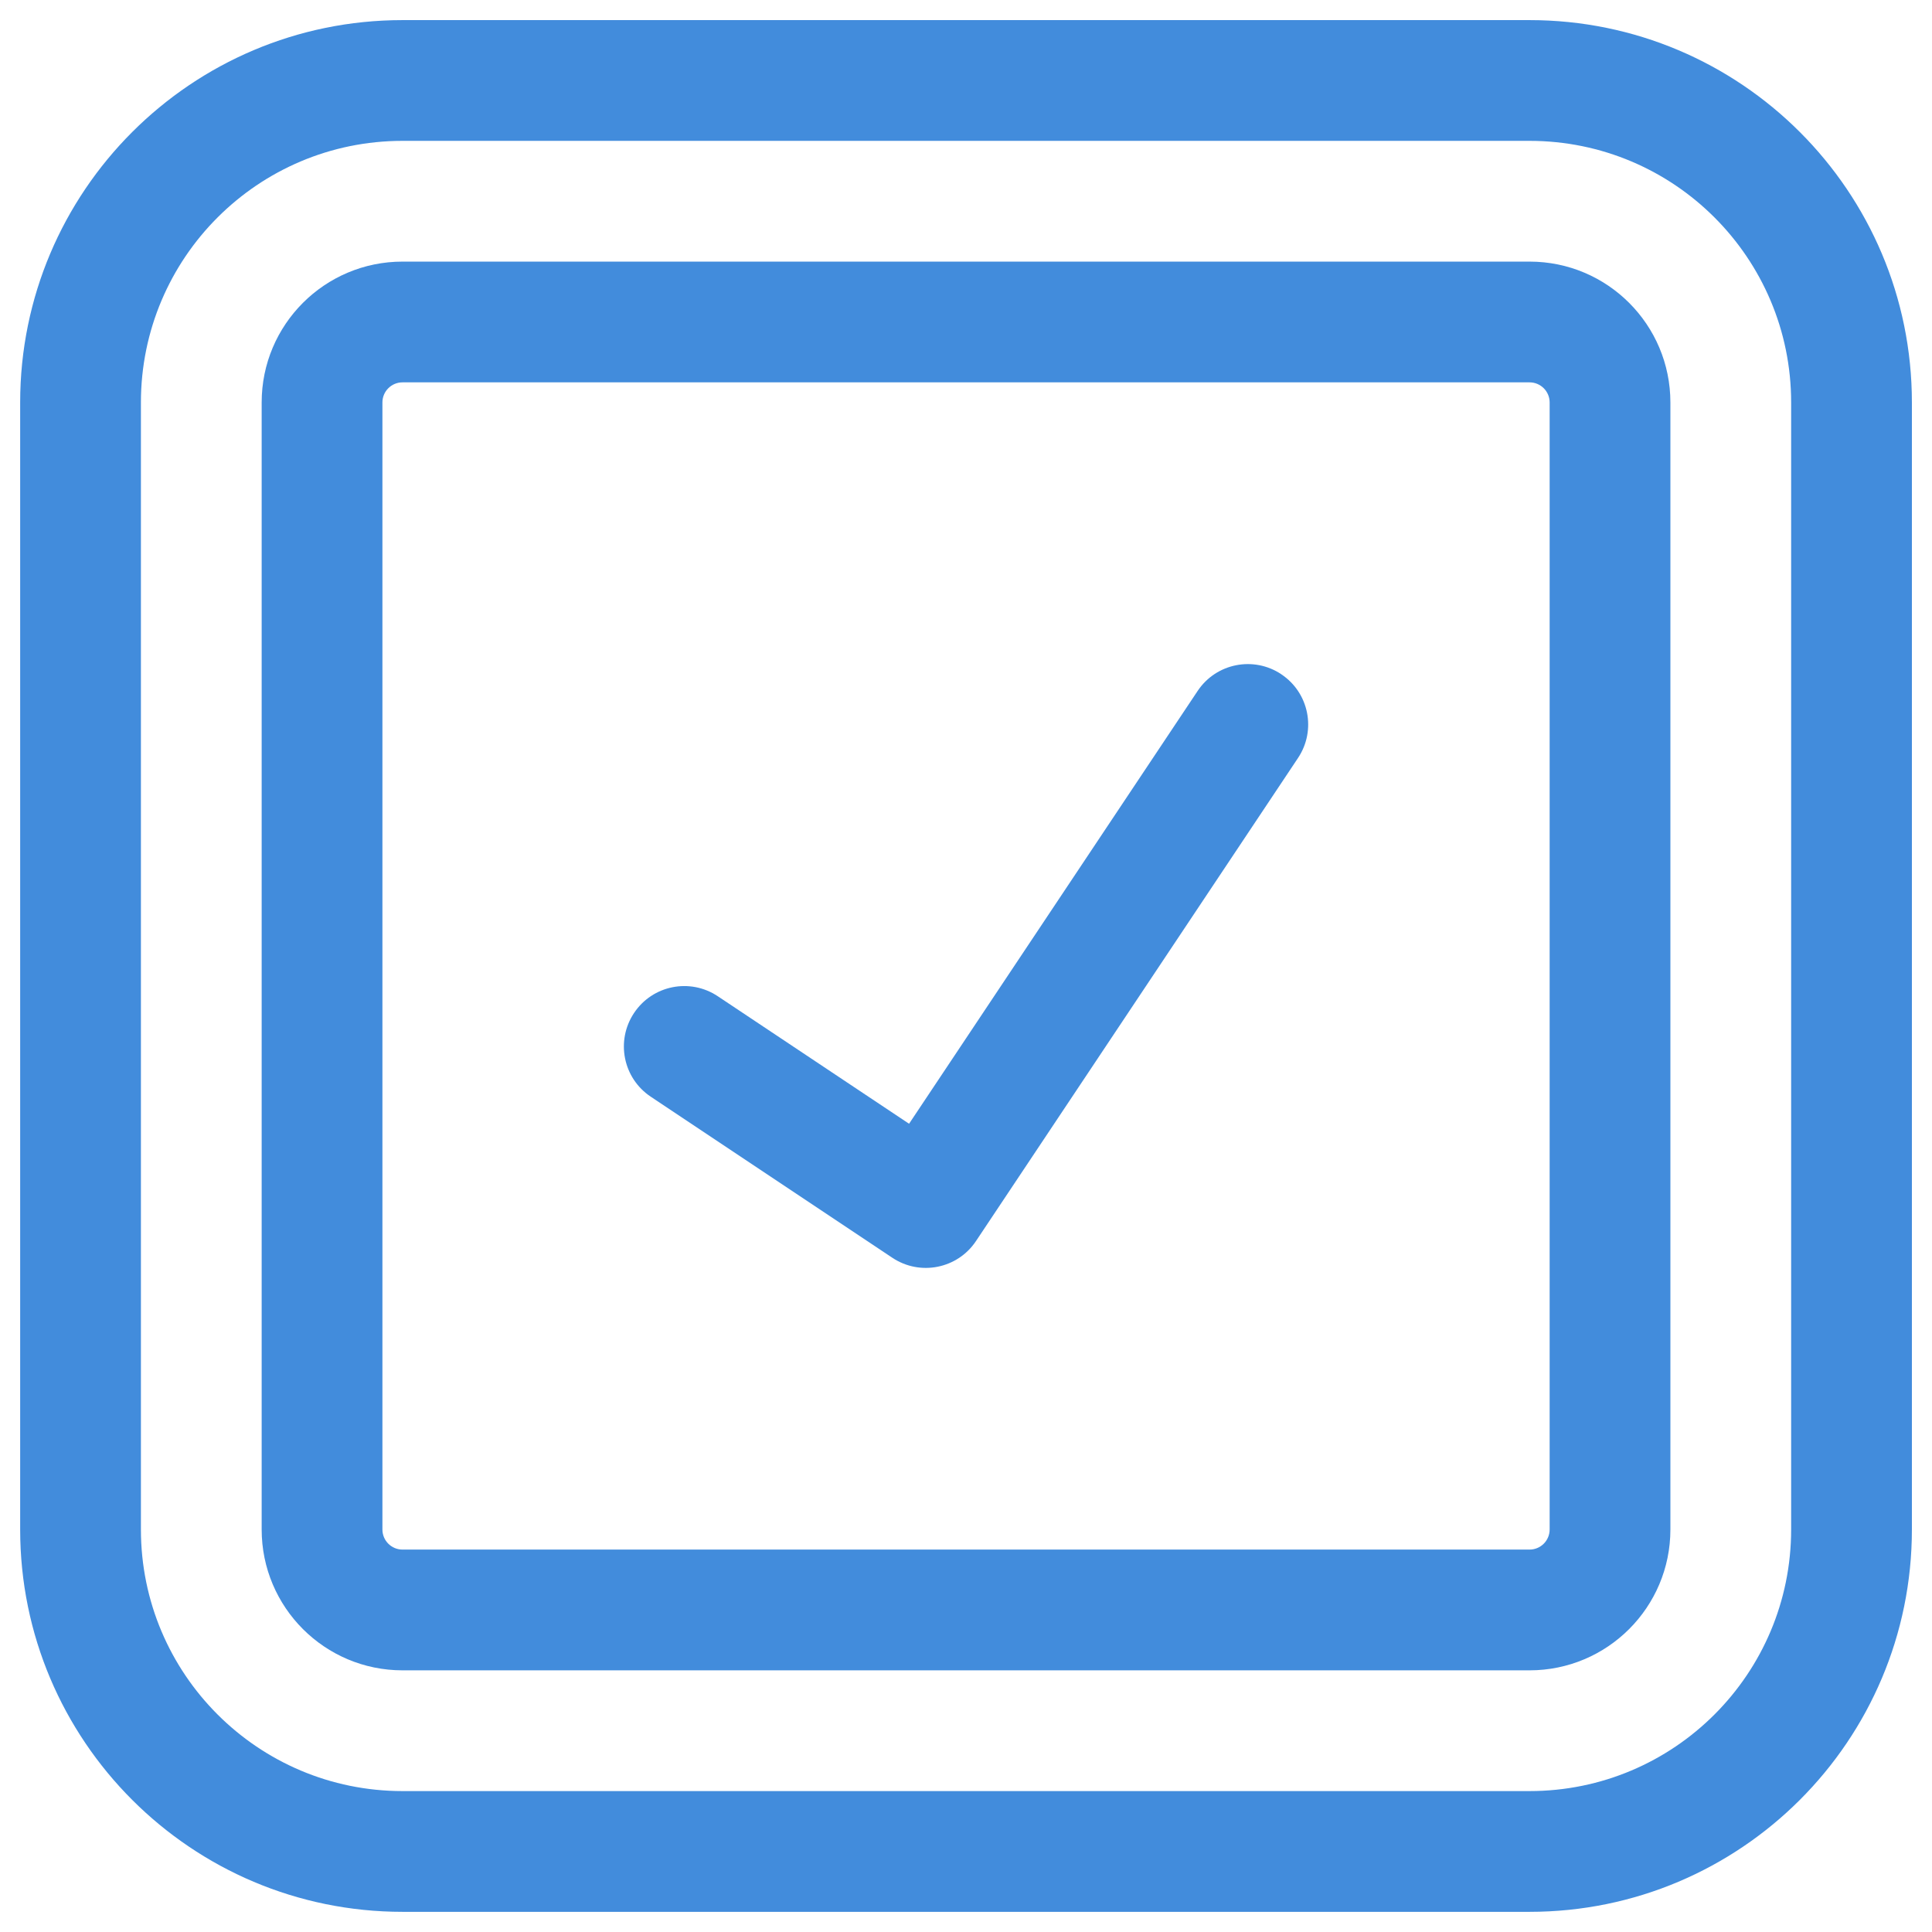
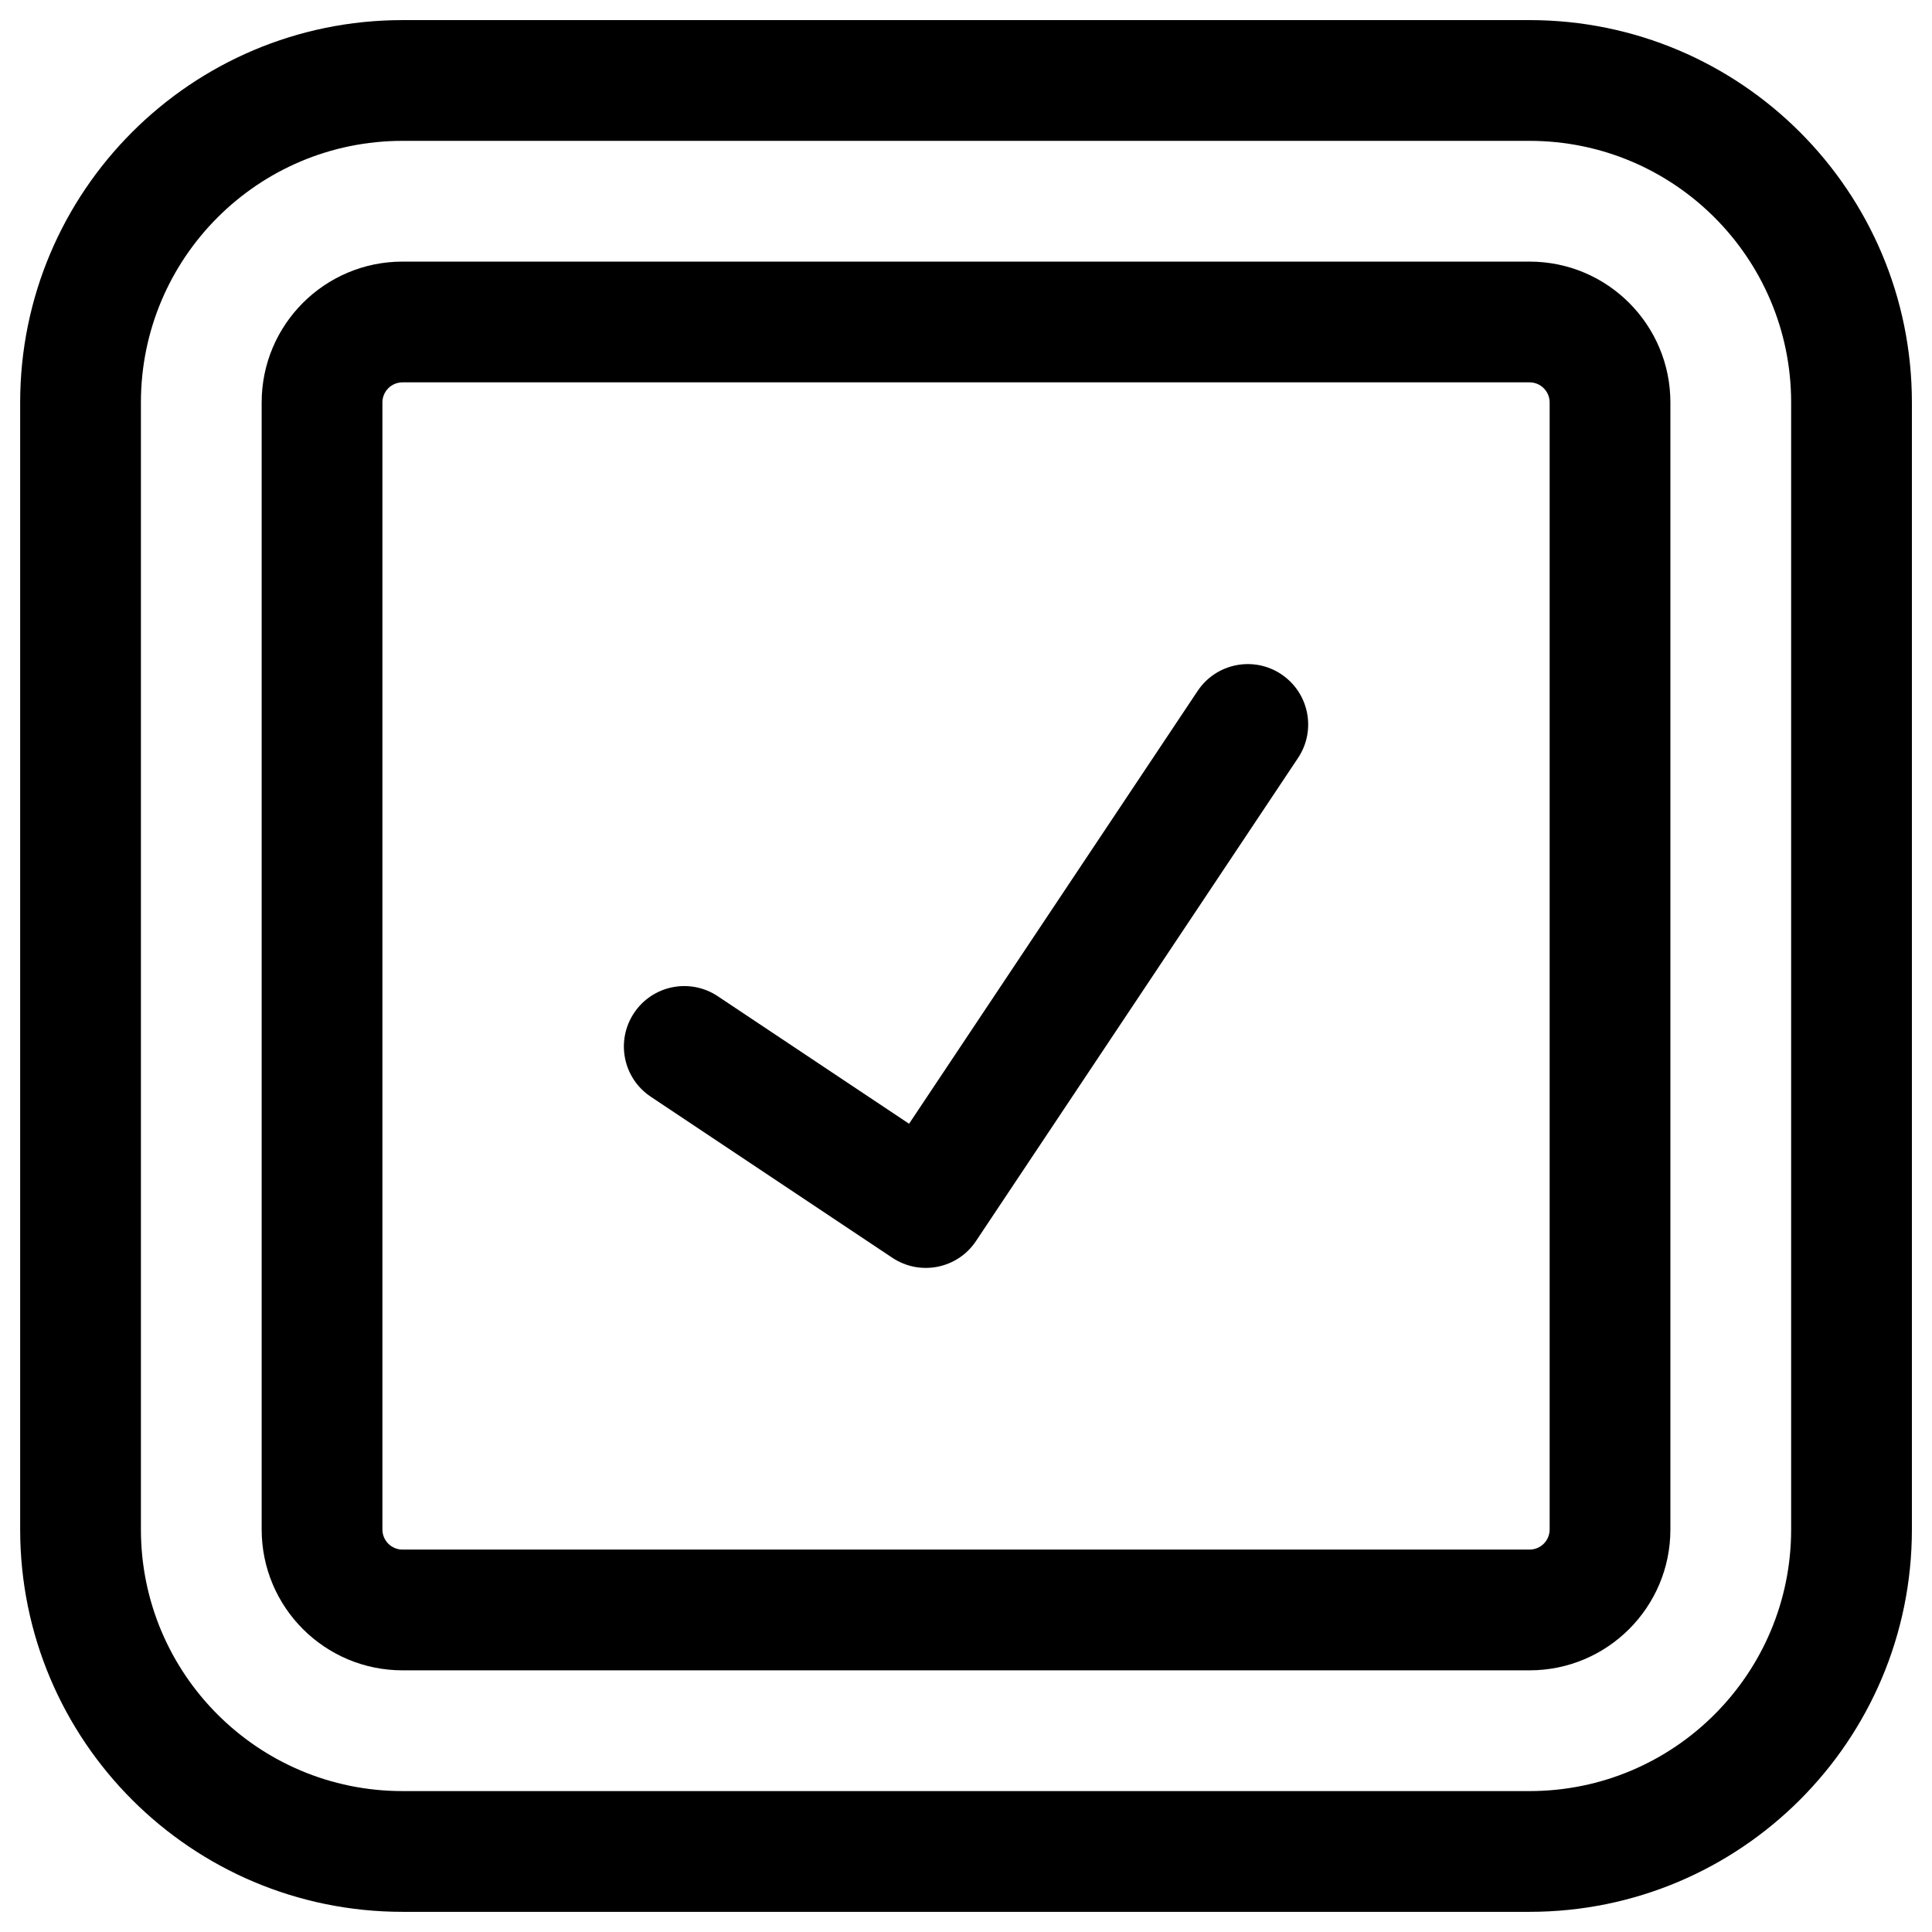
<svg xmlns="http://www.w3.org/2000/svg" fill="none" height="32" viewBox="0 0 32 32" width="32">
  <g clip-rule="evenodd" fill-rule="evenodd">
-     <path d="m6.667 2.333c-2.393 0-4.333 1.94-4.333 4.333v18.667c0 2.393 1.94 4.333 4.333 4.333h18.667c2.393 0 4.333-1.94 4.333-4.333v-18.667c0-2.393-1.94-4.333-4.333-4.333zm-6.333 4.333c0-3.498 2.836-6.333 6.333-6.333h18.667c3.498 0 6.333 2.836 6.333 6.333v18.667c0 3.498-2.836 6.333-6.333 6.333h-18.667c-3.498 0-6.333-2.836-6.333-6.333z" fill="#428CDC" />
-     <path d="m6.667 6.333c-.184 0-.333.149-.333.333v18.667c0 .184.149.333.333.333h18.667c.184 0 .333-.149.333-.333v-18.667c0-.184-.149-.333-.333-.333zm-2.333.333c0-1.289 1.045-2.333 2.333-2.333h18.667c1.289 0 2.333 1.045 2.333 2.333v18.667c0 1.289-1.045 2.333-2.333 2.333h-18.667c-1.289 0-2.333-1.045-2.333-2.333z" fill="#428CDC" />
-     <path d="m21.222 11.168c.46.306.584.927.277 1.387l-5.333 8c-.306.46-.927.584-1.387.277l-4-2.667c-.46-.306-.584-.927-.277-1.387.306-.46.927-.584 1.387-.277l3.168 2.112 4.779-7.168c.306-.46.927-.584 1.387-.277z" fill="#428CDC" />
+     <path d="m6.667 2.333c-2.393 0-4.333 1.94-4.333 4.333v18.667c0 2.393 1.94 4.333 4.333 4.333h18.667c2.393 0 4.333-1.94 4.333-4.333v-18.667c0-2.393-1.94-4.333-4.333-4.333zm-6.333 4.333c0-3.498 2.836-6.333 6.333-6.333h18.667c3.498 0 6.333 2.836 6.333 6.333v18.667c0 3.498-2.836 6.333-6.333 6.333h-18.667c-3.498 0-6.333-2.836-6.333-6.333z" fill="currentColor" />
+     <path d="m6.667 6.333c-.184 0-.333.149-.333.333v18.667c0 .184.149.333.333.333h18.667c.184 0 .333-.149.333-.333v-18.667c0-.184-.149-.333-.333-.333zm-2.333.333c0-1.289 1.045-2.333 2.333-2.333h18.667c1.289 0 2.333 1.045 2.333 2.333v18.667c0 1.289-1.045 2.333-2.333 2.333h-18.667c-1.289 0-2.333-1.045-2.333-2.333z" fill="currentColor" />
+     <path d="m21.222 11.168c.46.306.584.927.277 1.387l-5.333 8c-.306.46-.927.584-1.387.277l-4-2.667c-.46-.306-.584-.927-.277-1.387.306-.46.927-.584 1.387-.277l3.168 2.112 4.779-7.168c.306-.46.927-.584 1.387-.277z" fill="currentColor" />
  </g>
</svg>
